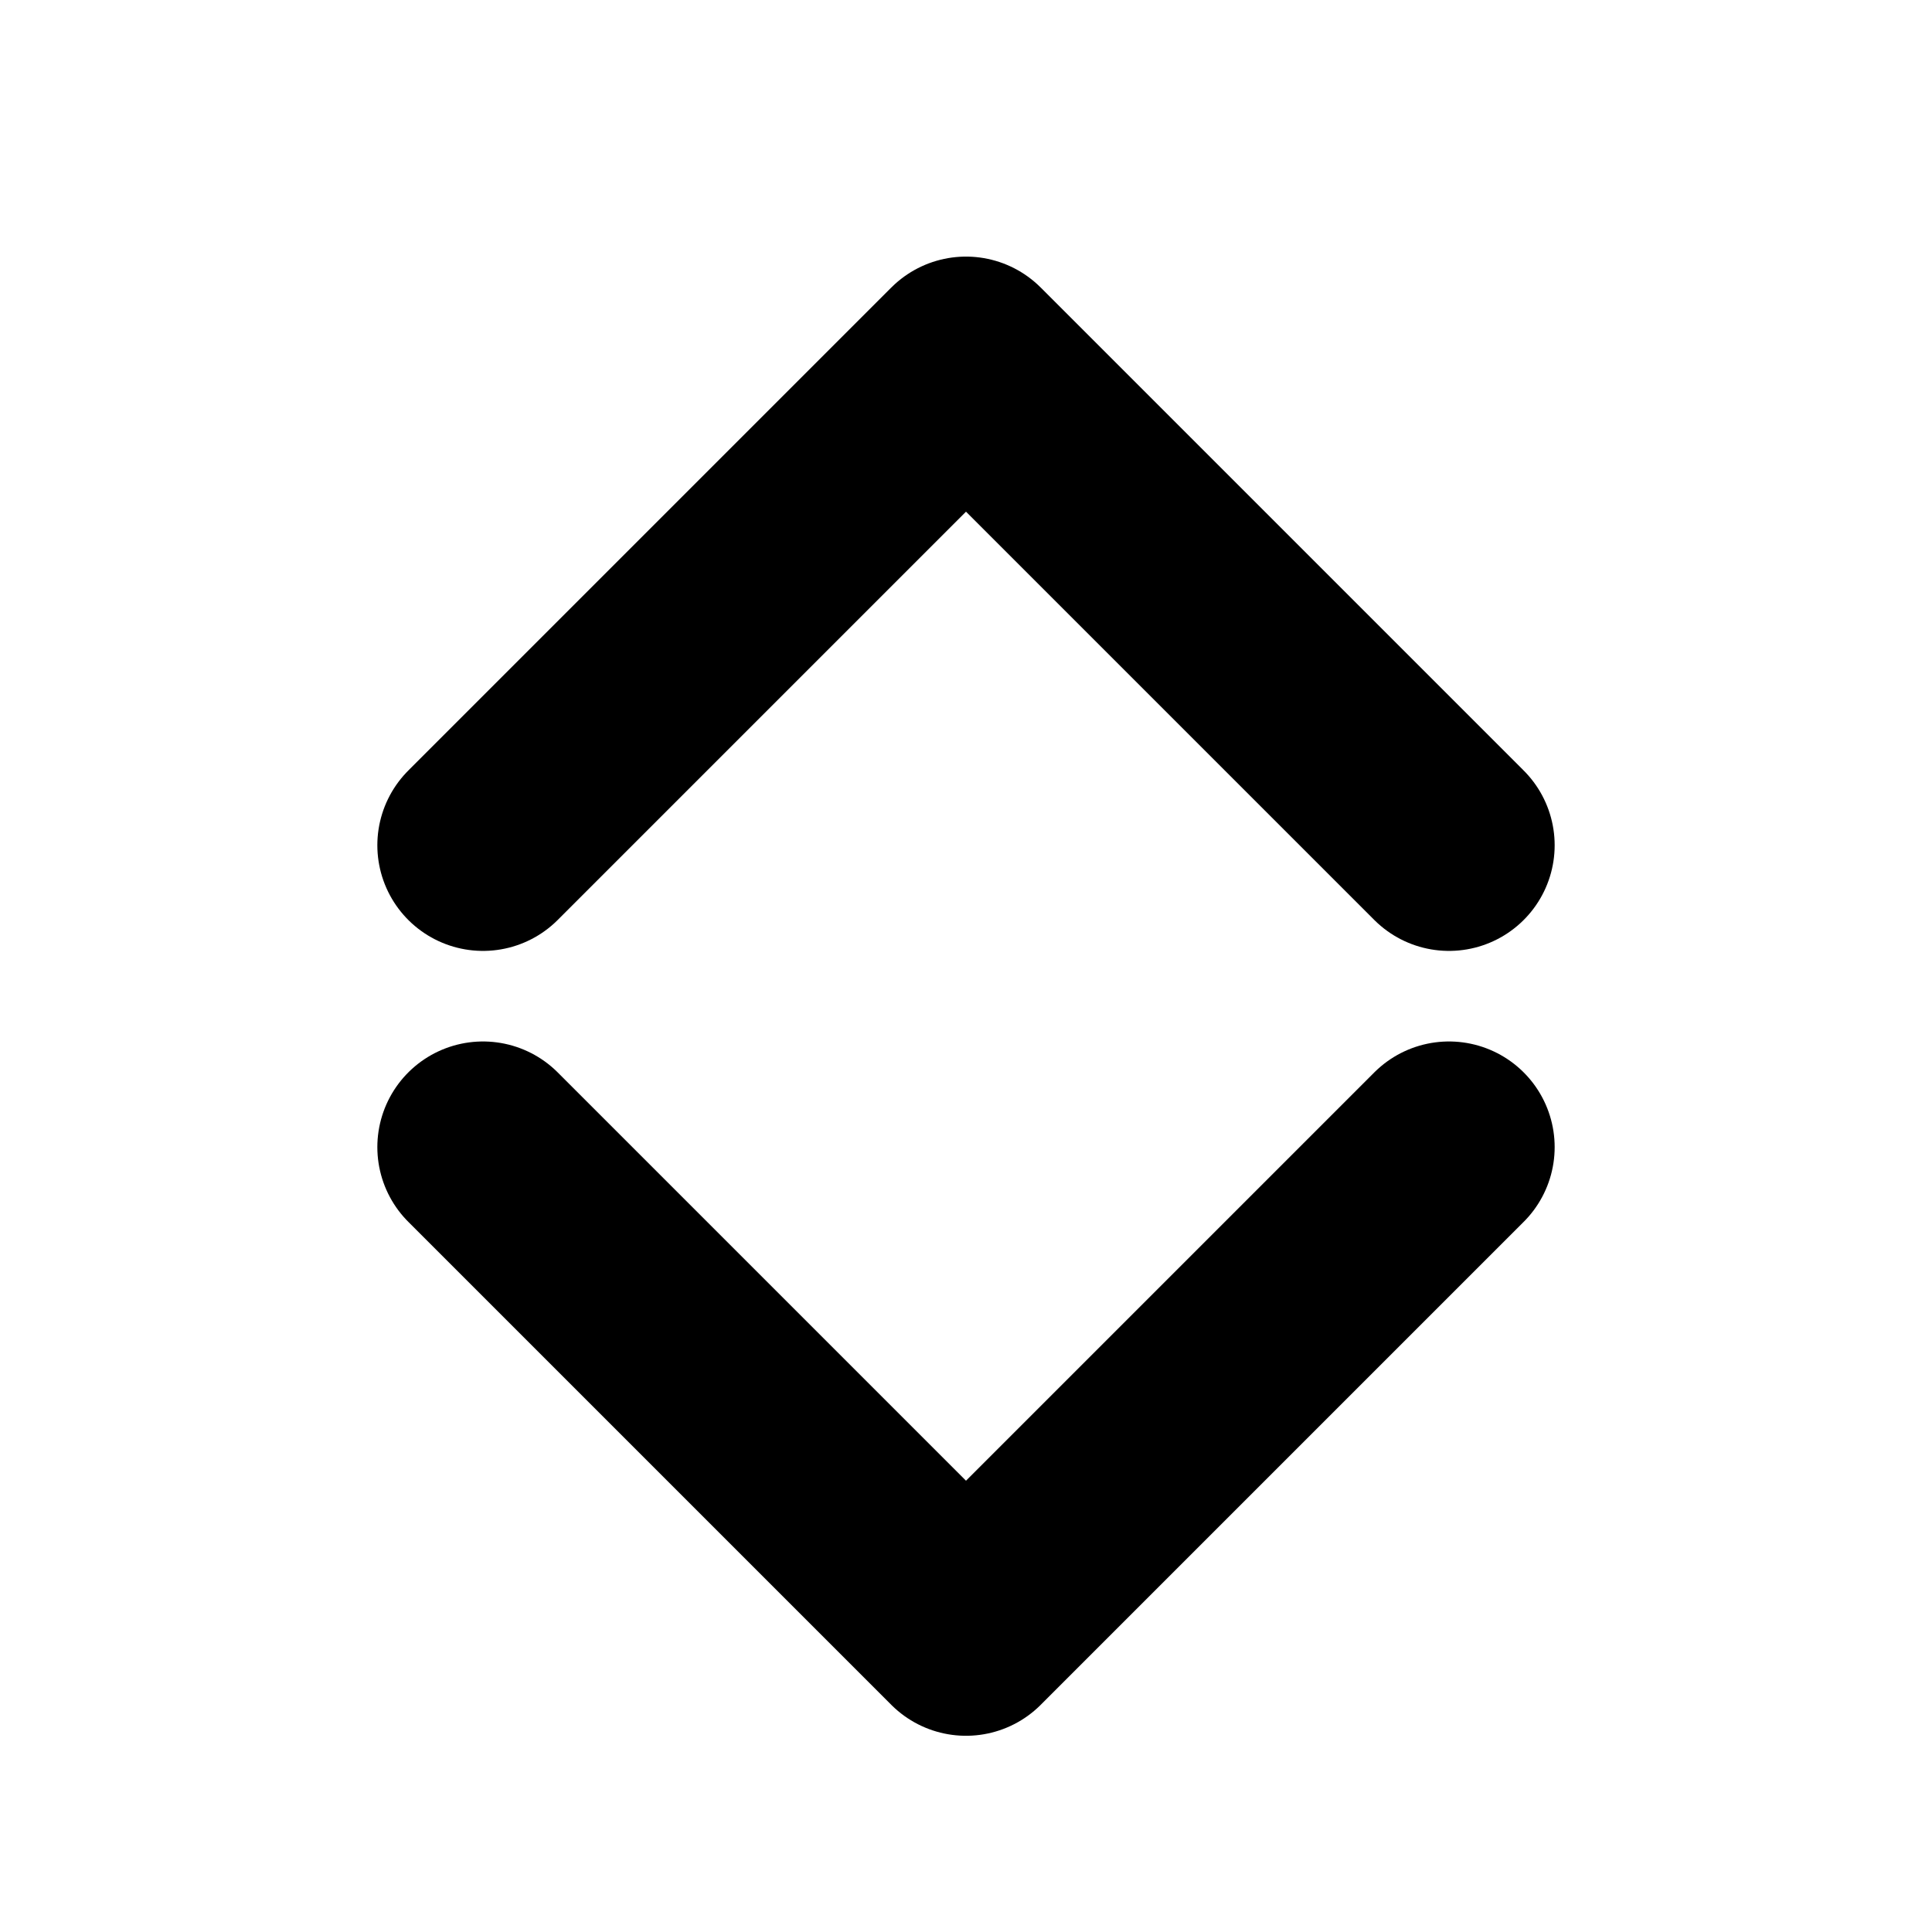
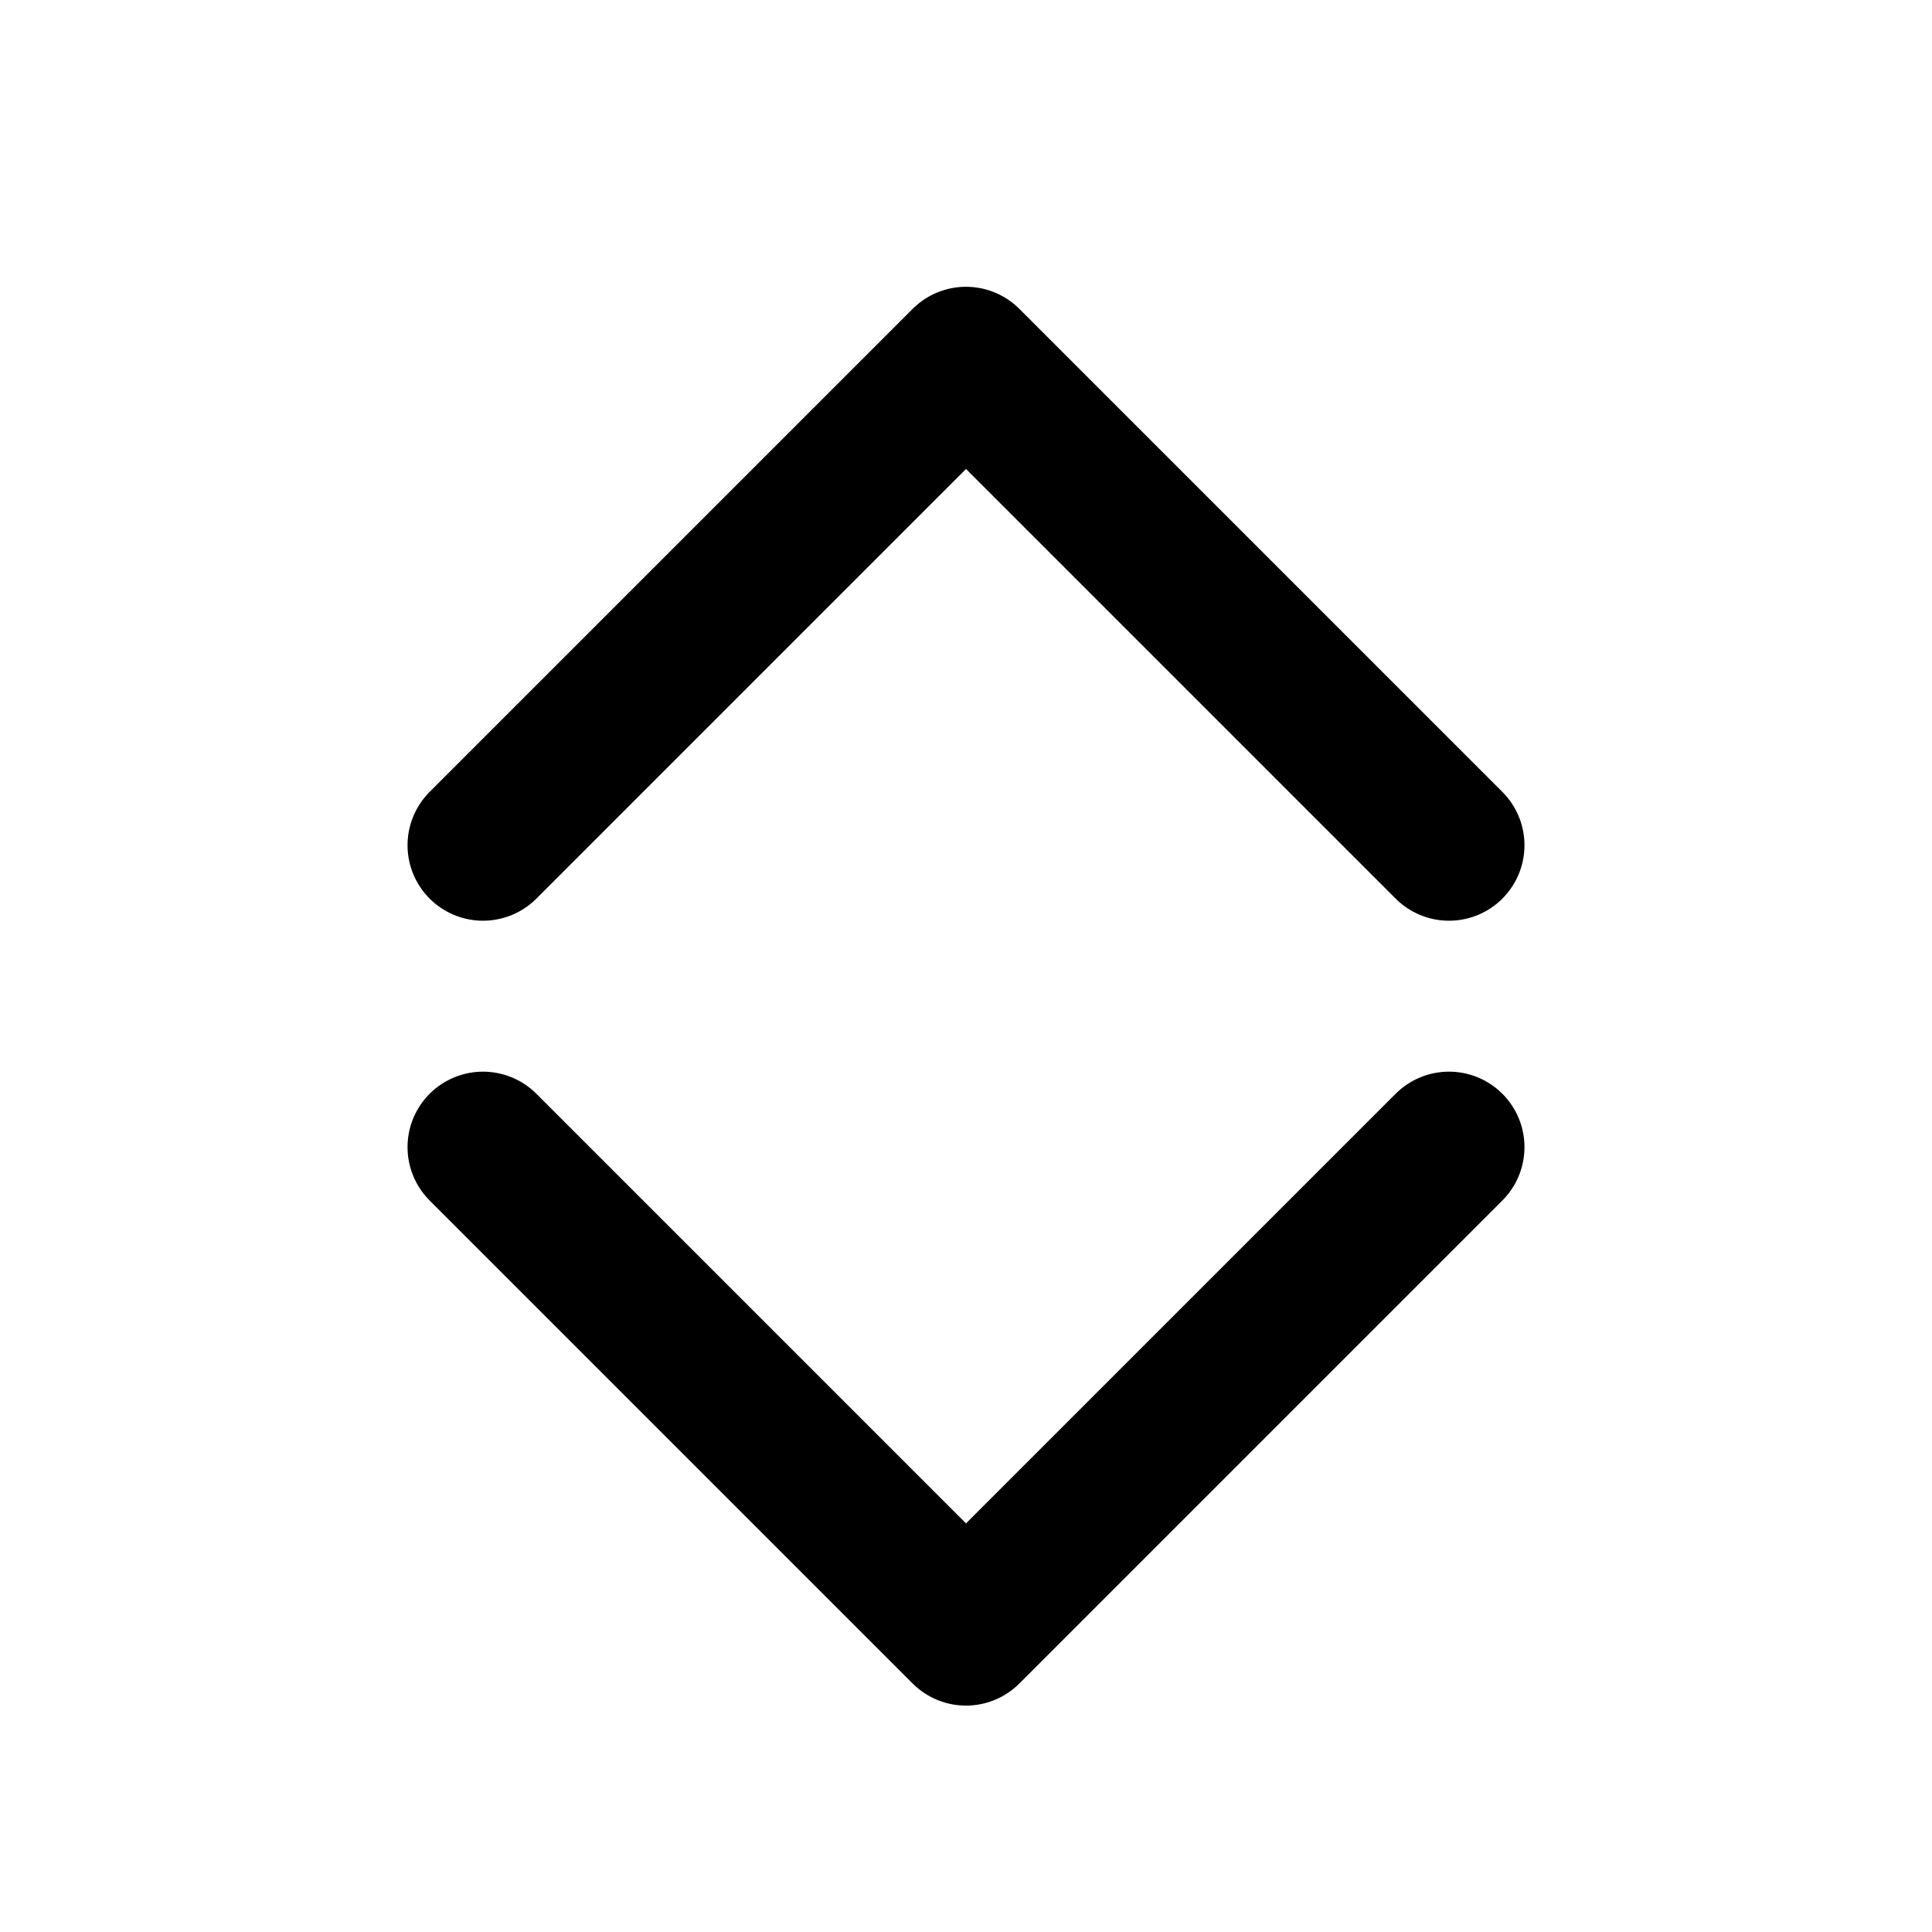
<svg xmlns="http://www.w3.org/2000/svg" width="16" height="16" viewBox="0 0 16 16" fill="none">
-   <path d="m4 7 4-4 4 4M4 9.5l4 4 4-4" stroke="currentColor" stroke-width="1.75" stroke-linecap="round" stroke-linejoin="round" />
+   <path d="m4 7 4-4 4 4M4 9.5l4 4 4-4" stroke="currentColor" stroke-width="1.25" stroke-linecap="round" stroke-linejoin="round" />
</svg>
